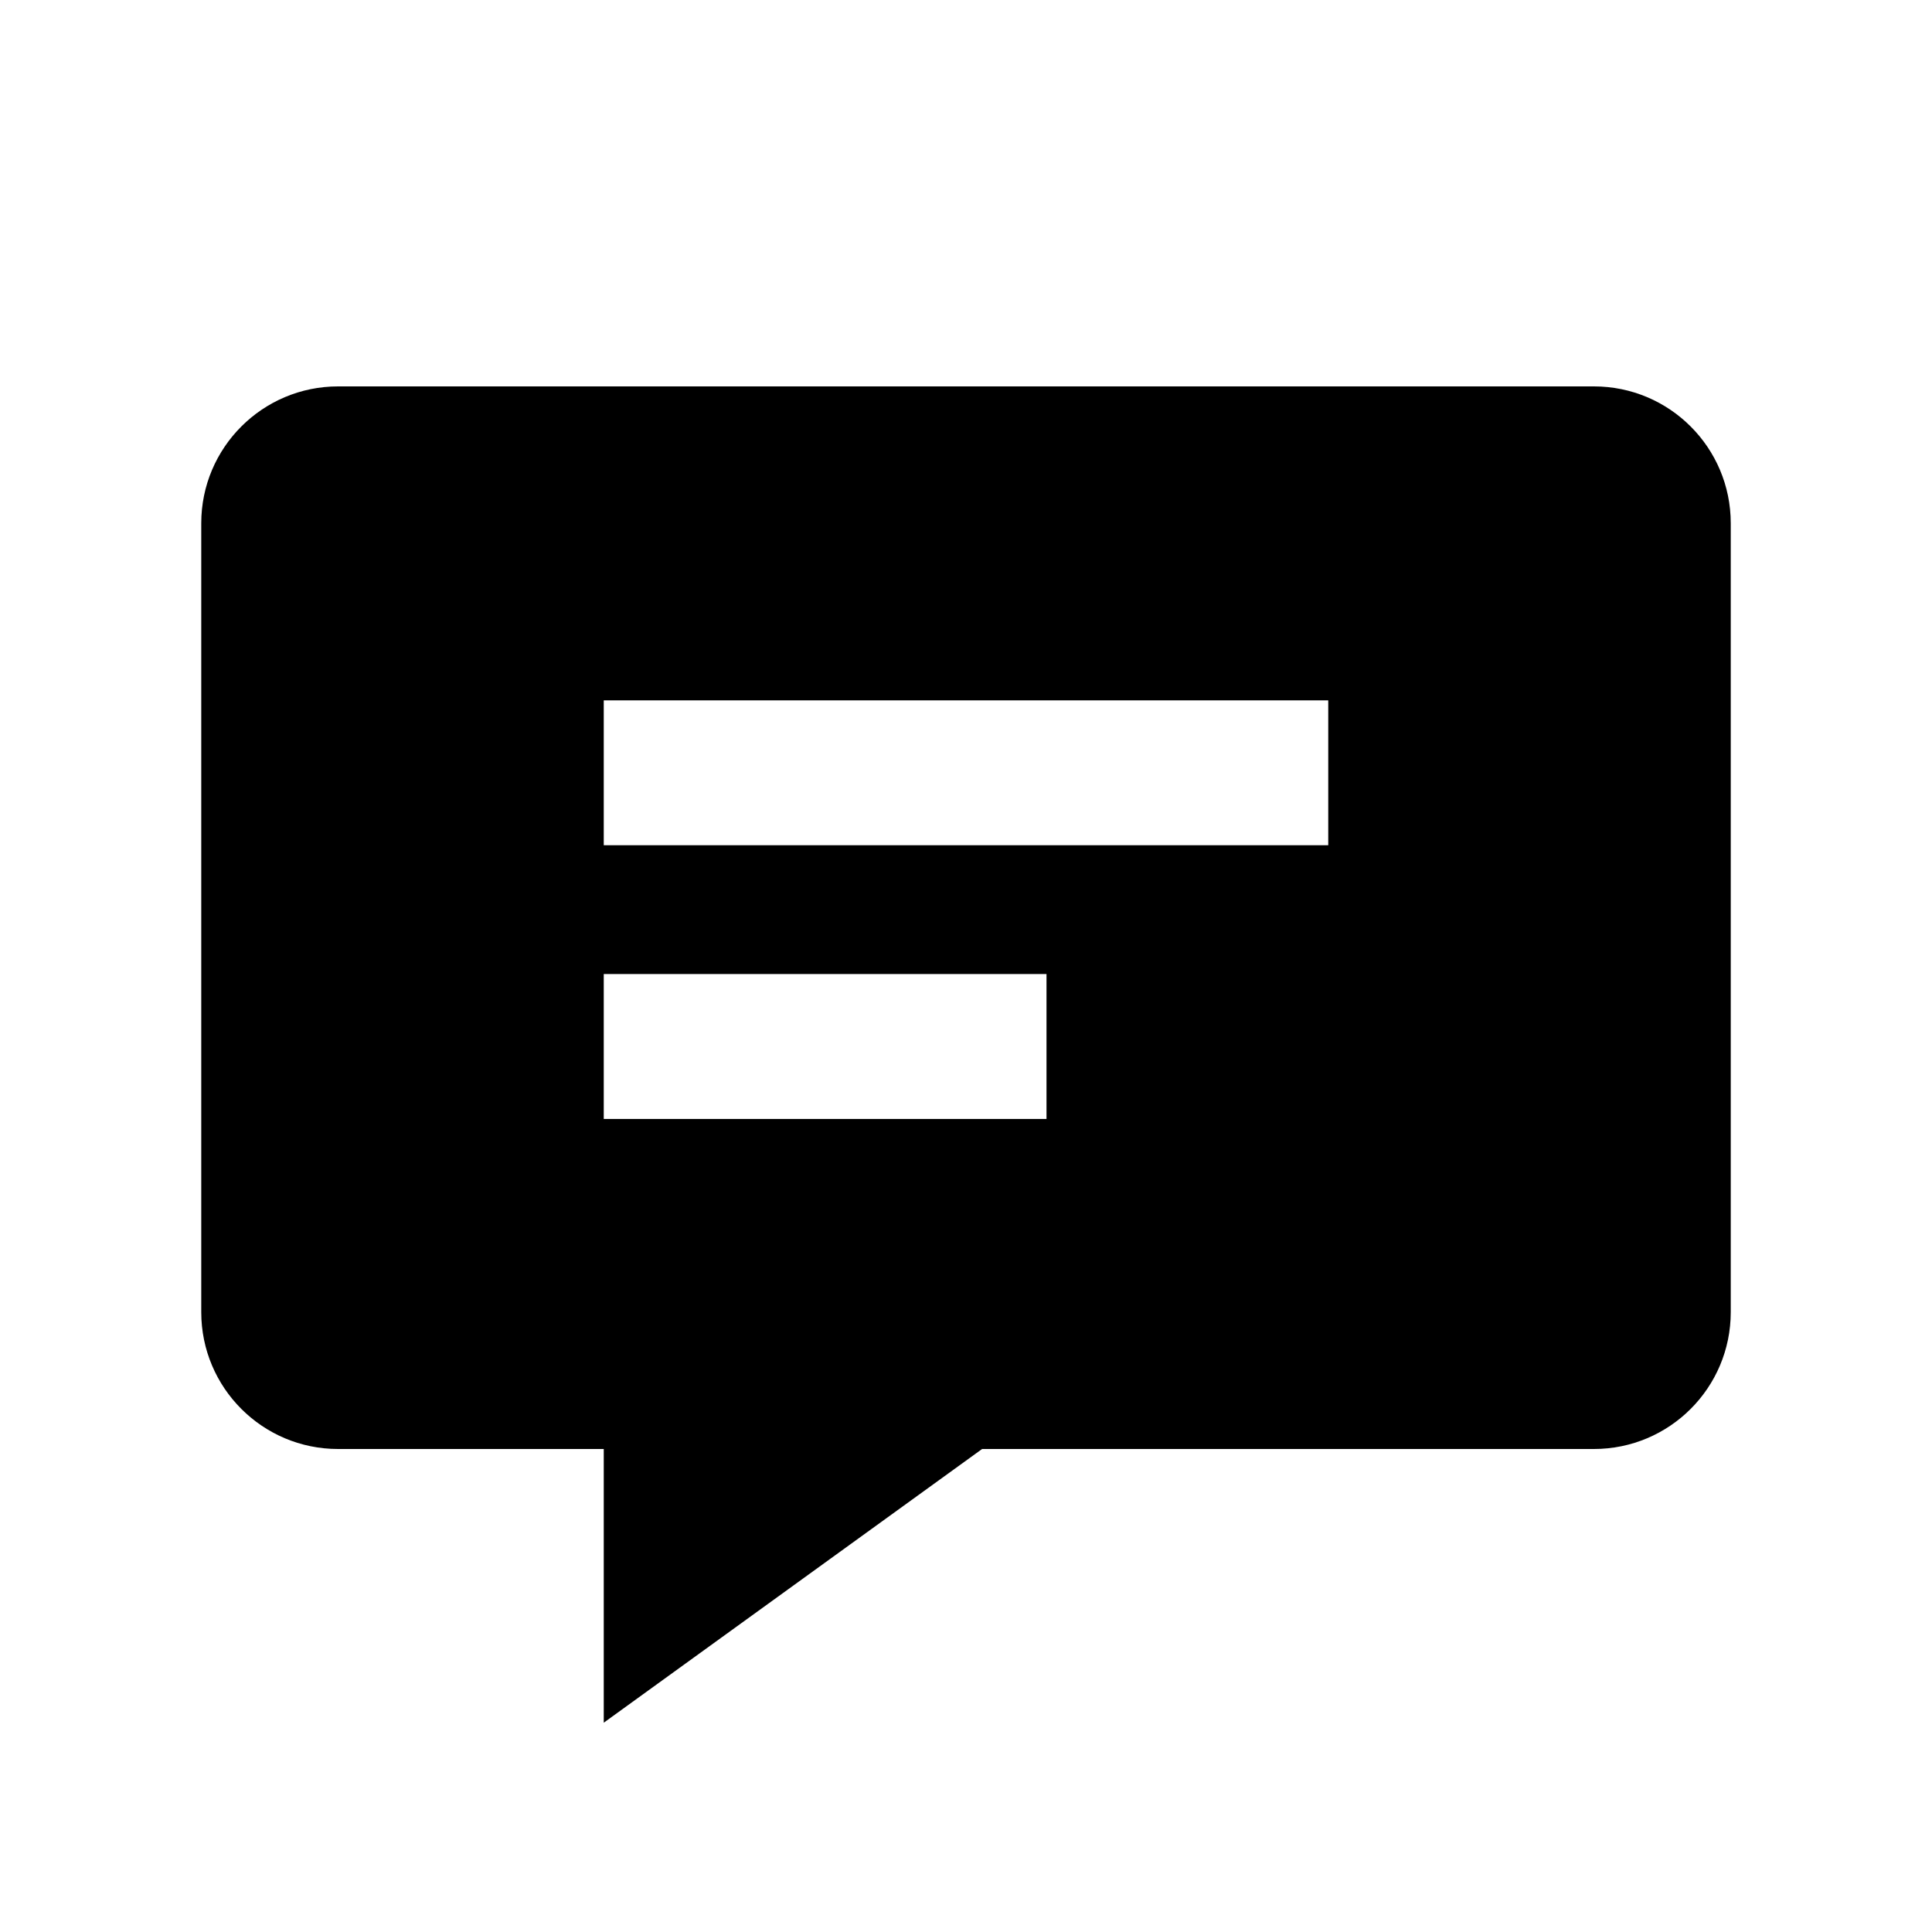
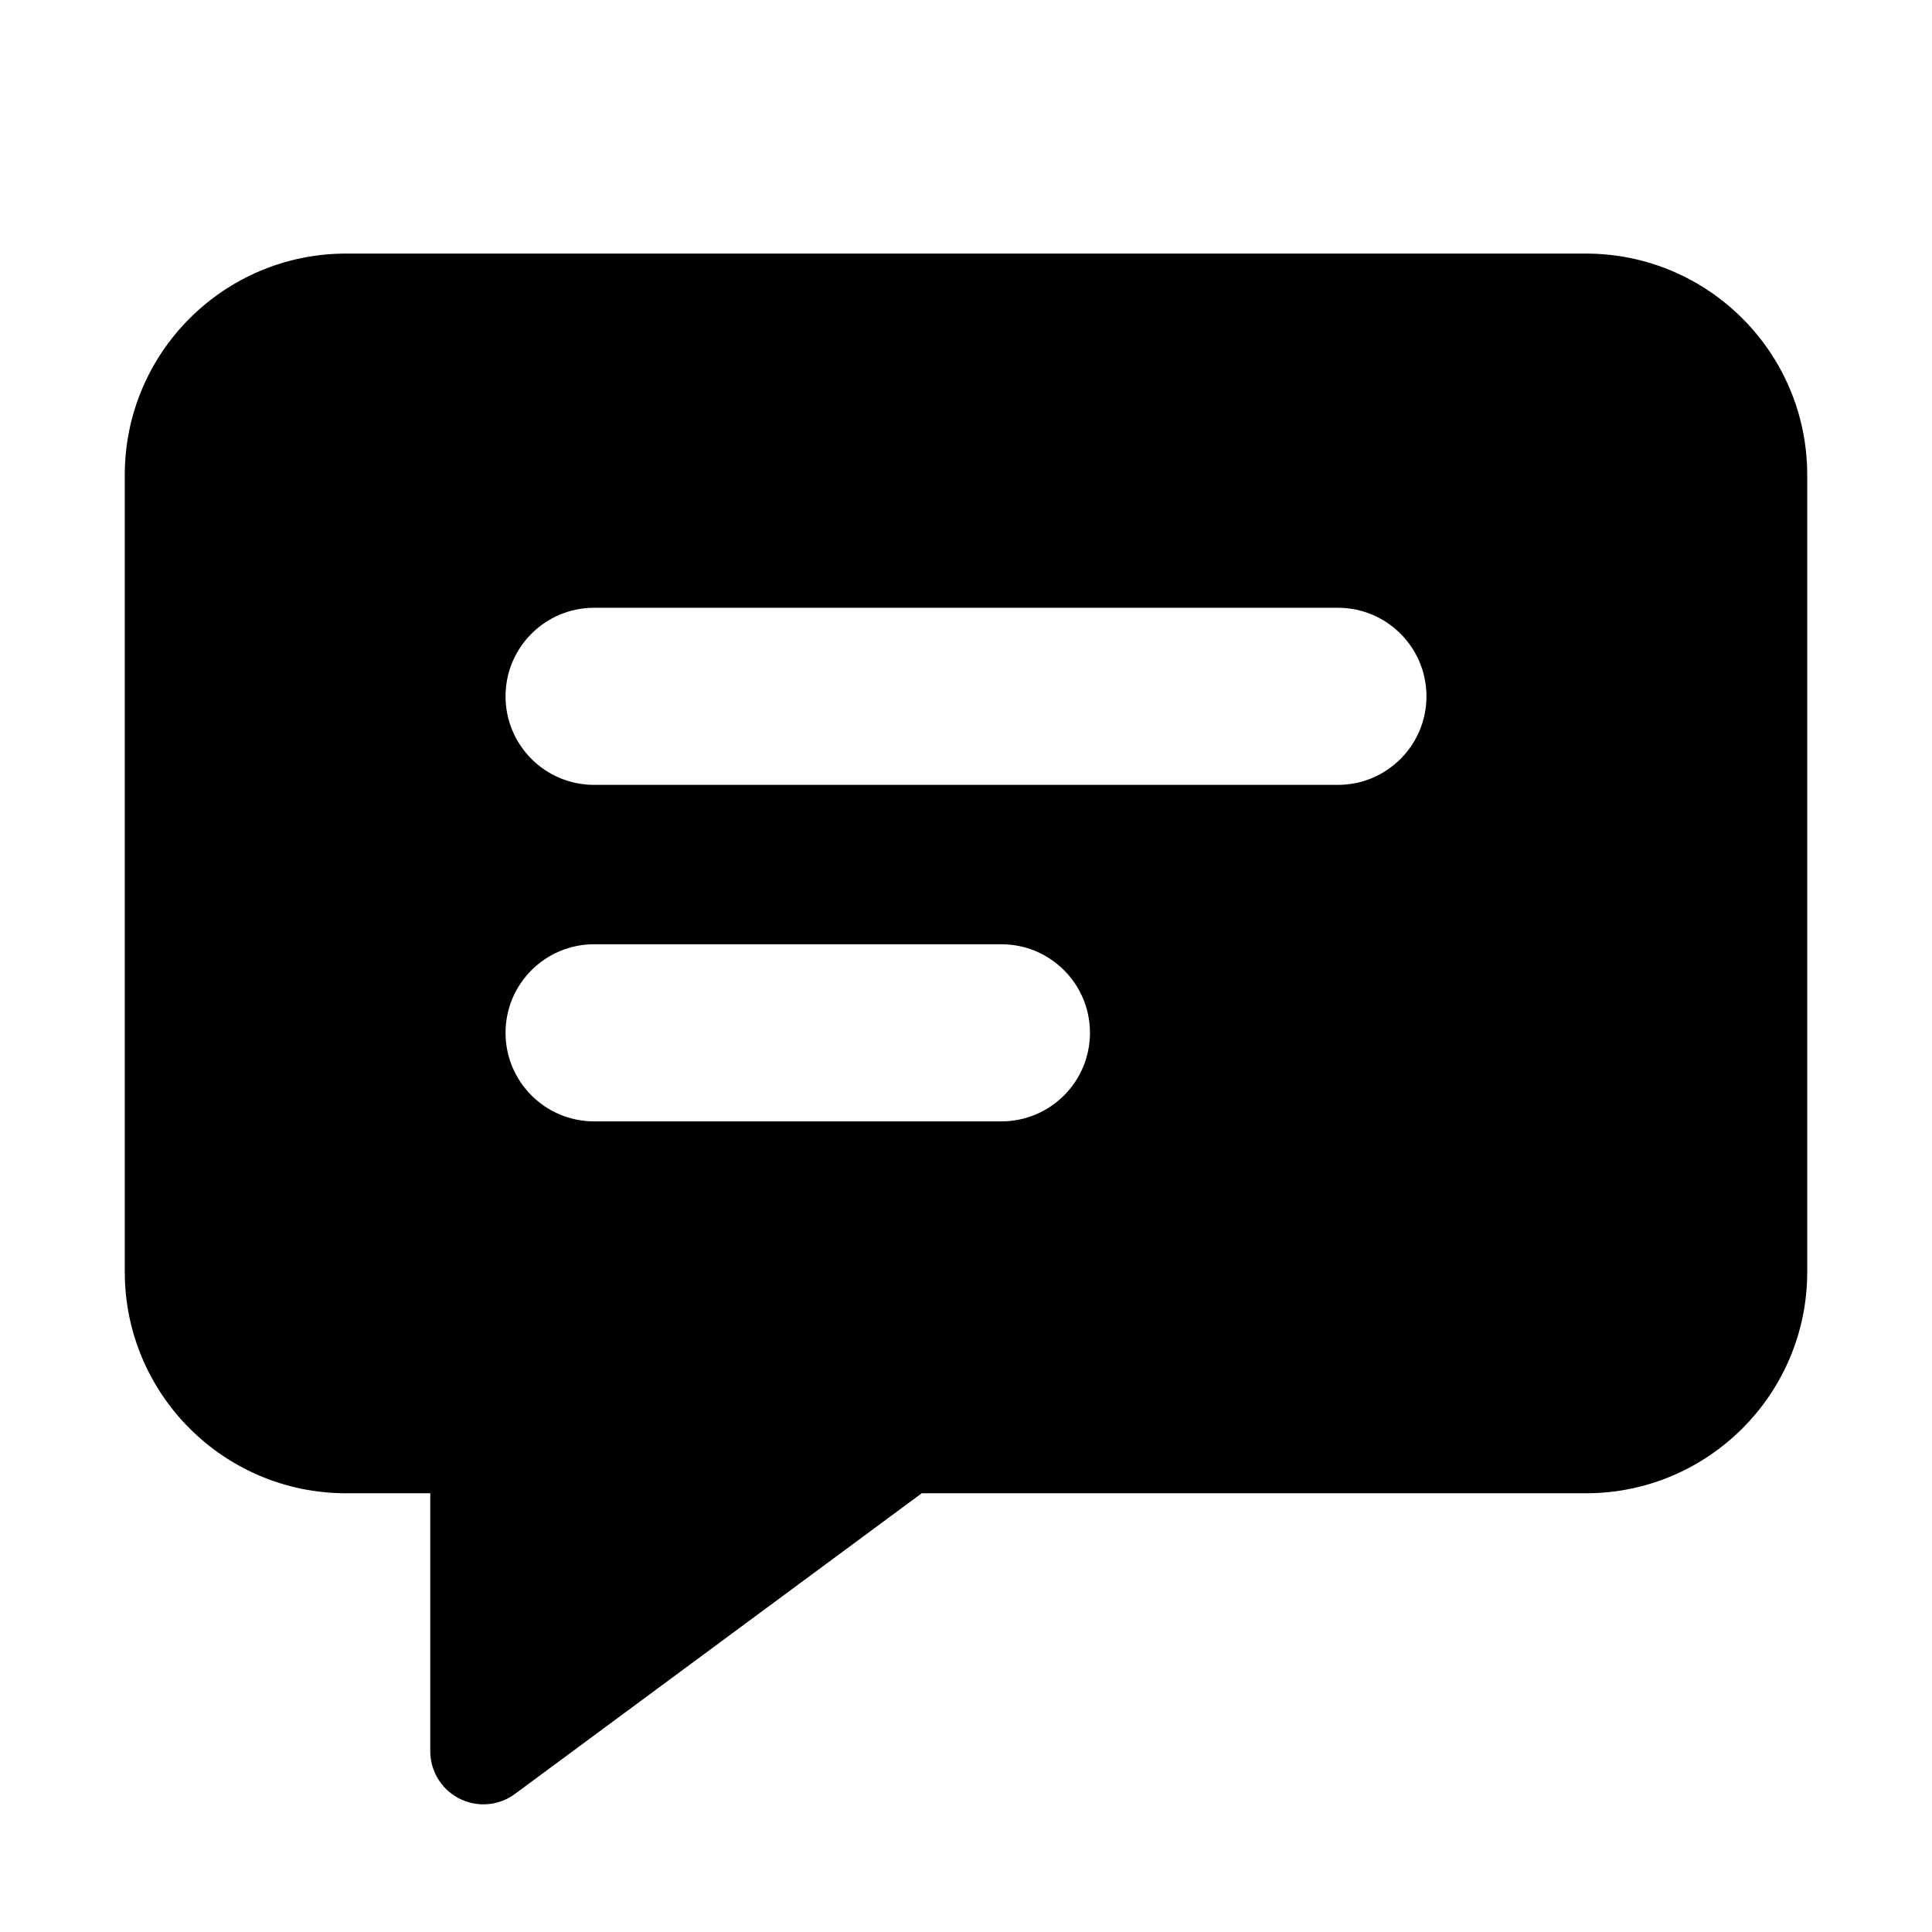
- <svg xmlns="http://www.w3.org/2000/svg" color="#000000" width="24" height="24" viewBox="0 0 24 24">
-   <path fill="currentColor" fill-rule="evenodd" clip-rule="evenodd" d="M4.2 4.8h15.6a1.7 1.7 0 0 1 1.7 1.7v9.8a1.7 1.7 0 0 1-1.7 1.7h-7.6l-4.7 3.4v-3.4H4.2a1.7 1.7 0 0 1-1.7-1.7V6.5a1.7 1.7 0 0 1 1.7-1.7z M7.5 8.7h9v1.8h-9z M7.5 12.1h5.5v1.8H7.5z" />
+ <svg xmlns="http://www.w3.org/2000/svg" viewBox="0 0 24 24" width="24" height="24" fill="none">
+   <g transform="translate(12 12.5) scale(1.1) translate(-12 -12.5)">
+     <path d="M5 4h14a2.5 2.5 0 0 1 2.5 2.5v9A2.5 2.5 0 0 1 19 18h-7.5l-4.6 3.4a.6.6 0 0 1-.95-.5V18H5a2.5 2.5 0 0 1-2.5-2.5v-9A2.5 2.5 0 0 1 5 4zM7.8 8h8.4a1 1 0 0 1 1 1v0a1 1 0 0 1 -1 1h-8.4a1 1 0 0 1 -1 -1v0a1 1 0 0 1 1 -1zM7.8 11.8h4.6a1 1 0 0 1 1 1v0a1 1 0 0 1 -1 1h-4.6a1 1 0 0 1 -1 -1v0a1 1 0 0 1 1 -1z" fill="currentColor" fill-rule="evenodd" />
+   </g>
</svg>
